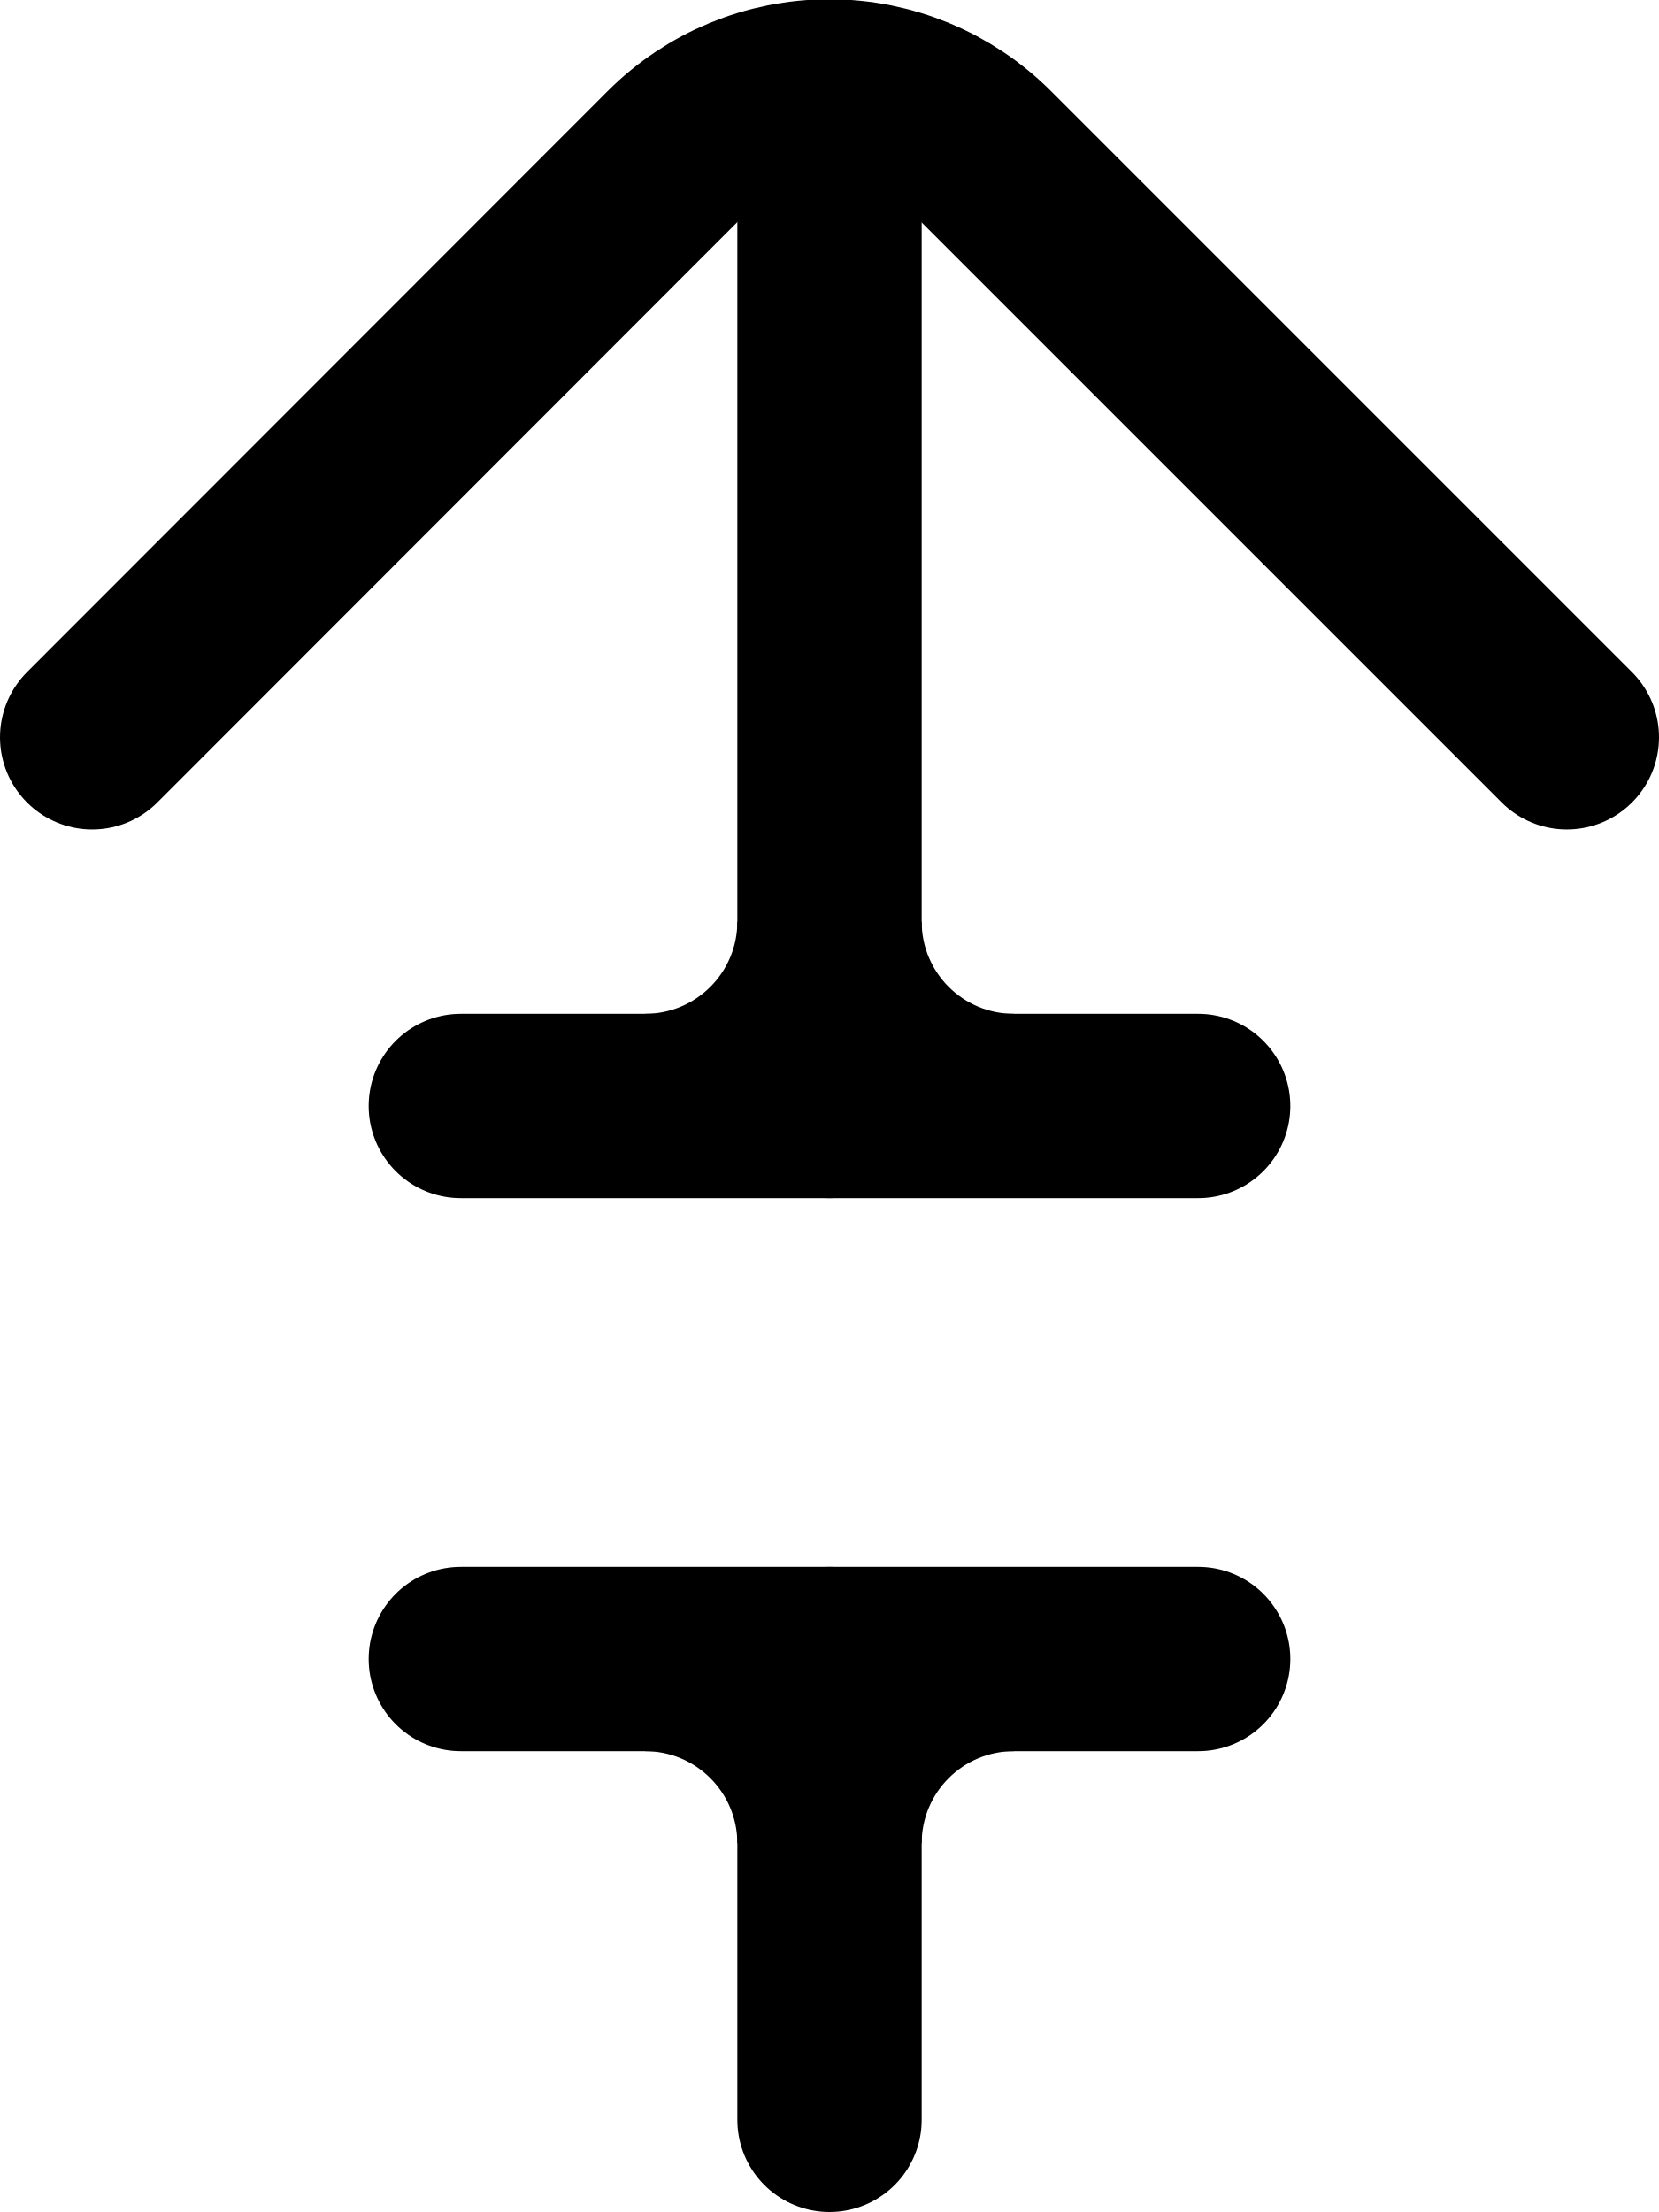
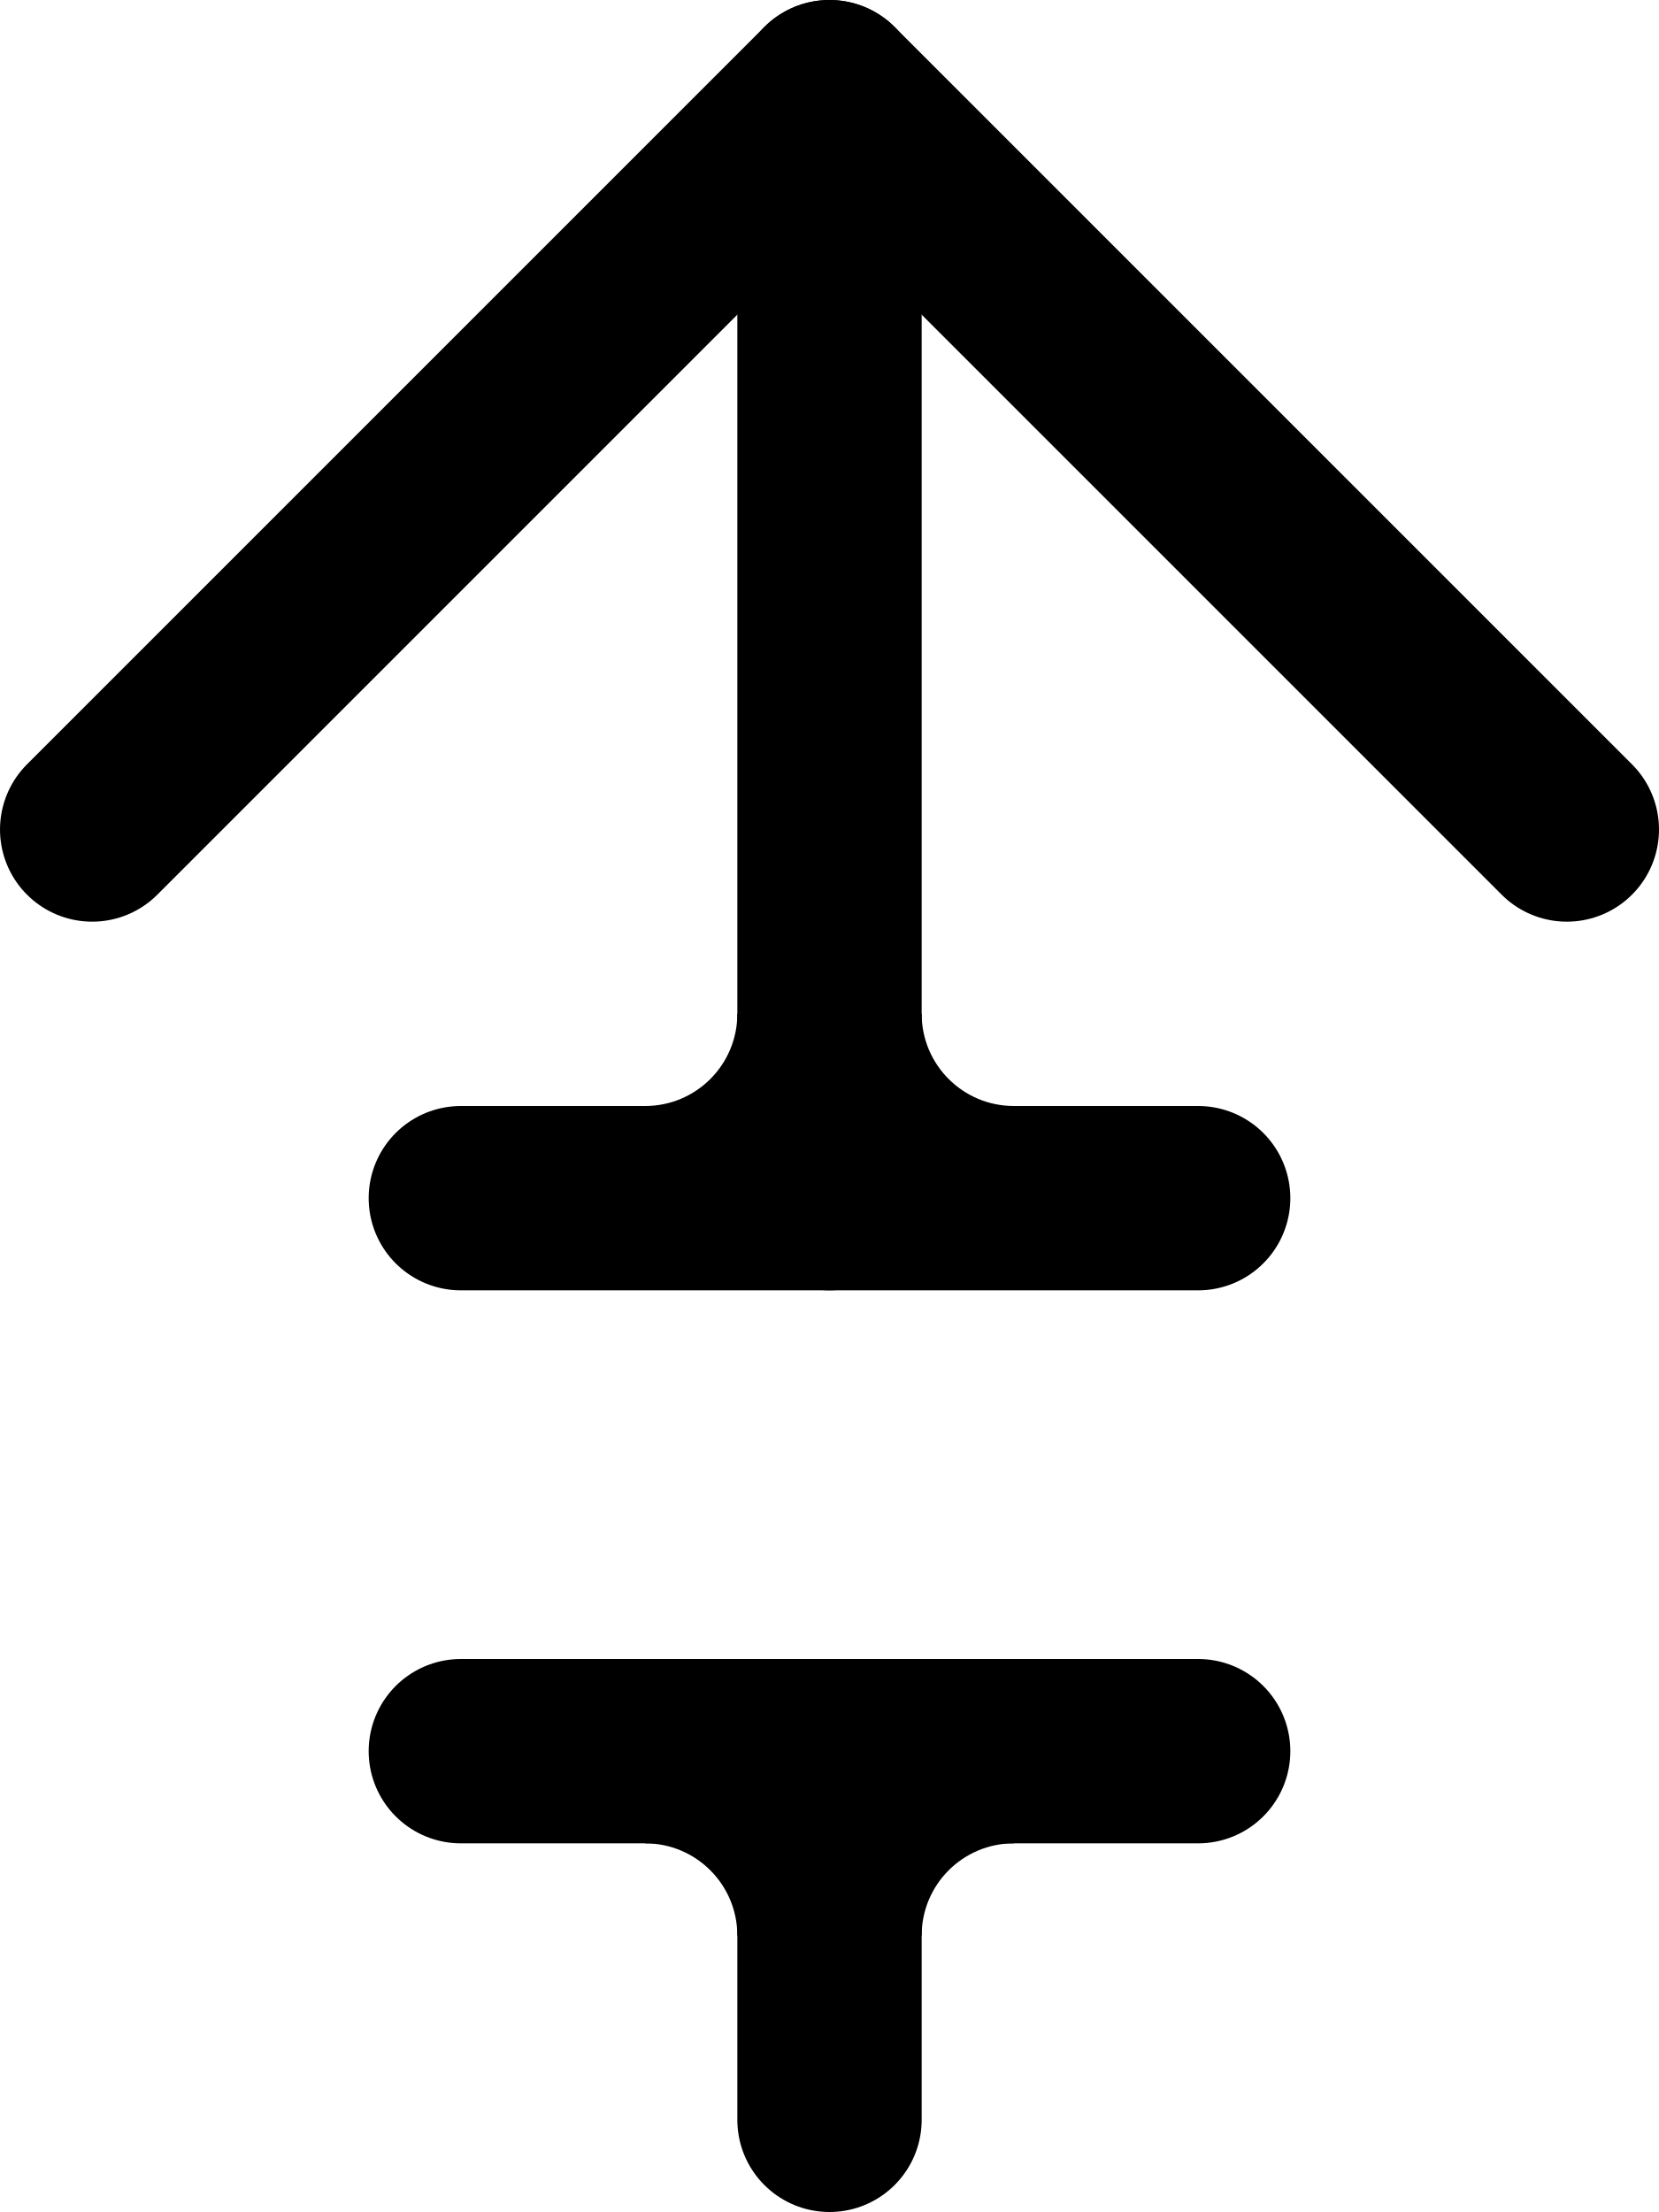
<svg xmlns="http://www.w3.org/2000/svg" width="4.5" height="6" viewBox="0 0 4.5 6" version="1.1" id="svg1">
-   <defs id="defs1">
-     </defs>
+   <defs id="defs1" />
  <g id="layer1">
-     <path style="fill:none;fill-opacity:1;stroke:#000000;stroke-width:0.5;stroke-linecap:round;stroke-linejoin:round;stroke-dasharray:none;stroke-opacity:1;paint-order:stroke fill markers" d="M 4.25,2.25 2.674,0.674 a 0.6,0.6 0 0 0 -0.849,0 L 0.25,2.25" id="path3" transform="translate(0,-0.2500985)" />
-     <path style="fill:none;stroke:#000000;stroke-width:0.5;stroke-linecap:round;stroke-linejoin:round;stroke-opacity:1;paint-order:fill markers stroke" d="M 2.25,0.25 V 3" id="path1" />
-     <path style="fill:#000000;stroke:#000000;stroke-width:0.5;stroke-linecap:round;stroke-linejoin:round;stroke-opacity:1;paint-order:fill markers stroke" d="m 1.25,3 h 2" id="path2" />
-     <path style="fill:#000000;stroke:#000000;stroke-width:0.5;stroke-linecap:round;stroke-linejoin:round;stroke-opacity:1;paint-order:fill markers stroke" d="m 1.25,4.5 h 2" id="path4" />
-     <path style="fill:#000000;stroke:#000000;stroke-width:0.5;stroke-linecap:round;stroke-linejoin:round;stroke-opacity:1;paint-order:fill markers stroke" d="M 2.25,4.5 V 5.75" id="path5" />
-     <path id="rect1-1-3-6-0-9" style="fill:#000000;fill-opacity:1;stroke:none;stroke-width:0.5;stroke-linecap:round;stroke-linejoin:round;stroke-opacity:1;paint-order:fill markers stroke" d="m 1.75,3 -1e-7,-0.25 a 0.25,0.25 0 0 0 0.25,-0.25 h 0.25 V 2.75 L 2.25,3 H 2 Z" />
-     <path id="rect1-1-3-6-0-9-6" style="fill:#000000;fill-opacity:1;stroke:none;stroke-width:0.5;stroke-linecap:round;stroke-linejoin:round;stroke-opacity:1;paint-order:fill markers stroke" d="M 2.75,3 2.75,2.75 A 0.25,0.25 0 0 1 2.5,2.5 H 2.25 v 0.25 l -10e-8,0.25 h 0.25 z" />
-     <path id="rect1-1-3-6-0-9-64" style="fill:#000000;fill-opacity:1;stroke:none;stroke-width:0.5;stroke-linecap:round;stroke-linejoin:round;stroke-opacity:1;paint-order:fill markers stroke" d="M 1.75,4.5 1.75,4.75 A 0.25,0.25 0 0 1 2,5 H 2.25 V 4.75 l 10e-8,-0.25 h -0.25 z" />
-     <path id="rect1-1-3-6-0-9-6-9" style="fill:#000000;fill-opacity:1;stroke:none;stroke-width:0.5;stroke-linecap:round;stroke-linejoin:round;stroke-opacity:1;paint-order:fill markers stroke" d="m 2.75,4.5 10e-8,0.25 a 0.25,0.25 0 0 0 -0.25,0.25 h -0.25 V 4.75 L 2.25,4.5 H 2.5 Z" />
+     <path style="fill:none;fill-opacity:1;stroke:#000000;stroke-width:0.5;stroke-linecap:round;stroke-linejoin:round;stroke-dasharray:none;stroke-opacity:1;paint-order:stroke fill markers" d="m 4.25,2.25 -2,-2 -2,2" id="path3" />
+     <path style="fill:none;stroke:#000000;stroke-width:0.5;stroke-linecap:round;stroke-linejoin:round;stroke-opacity:1;paint-order:fill markers stroke" d="m 2.25,0.25 v 3" id="path1" />
+     <path style="fill:#000000;stroke:#000000;stroke-width:0.5;stroke-linecap:round;stroke-linejoin:round;stroke-opacity:1;paint-order:fill markers stroke" d="m 1.25,3.25 h 2" id="path2" />
+     <path style="fill:#000000;stroke:#000000;stroke-width:0.5;stroke-linecap:round;stroke-linejoin:round;stroke-opacity:1;paint-order:fill markers stroke" d="m 1.25,4.75 h 2" id="path4" />
+     <path style="fill:#000000;stroke:#000000;stroke-width:0.5;stroke-linecap:round;stroke-linejoin:round;stroke-opacity:1;paint-order:fill markers stroke" d="m 2.25,4.75 v 1" id="path5" />
+     <path id="rect1-1-3-6-0-9" style="fill:#000000;fill-opacity:1;stroke:none;stroke-width:0.5;stroke-linecap:round;stroke-linejoin:round;stroke-opacity:1;paint-order:fill markers stroke" d="m 1.75,3.25 -1e-7,-0.25 a 0.25,0.25 0 0 0 0.25,-0.25 h 0.25 V 3 L 2.25,3.25 H 2 Z" />
+     <path id="rect1-1-3-6-0-9-6" style="fill:#000000;fill-opacity:1;stroke:none;stroke-width:0.5;stroke-linecap:round;stroke-linejoin:round;stroke-opacity:1;paint-order:fill markers stroke" d="M 2.75,3.25 2.75,3 A 0.25,0.25 0 0 1 2.5,2.75 H 2.25 V 3 l -10e-8,0.25 h 0.25 z" />
+     <path id="rect1-1-3-6-0-9-64" style="fill:#000000;fill-opacity:1;stroke:none;stroke-width:0.5;stroke-linecap:round;stroke-linejoin:round;stroke-opacity:1;paint-order:fill markers stroke" d="M 1.75,4.75 1.75,5 A 0.25,0.25 0 0 1 2,5.25 H 2.25 V 5 l 10e-8,-0.25 h -0.25 z" />
+     <path id="rect1-1-3-6-0-9-6-9" style="fill:#000000;fill-opacity:1;stroke:none;stroke-width:0.5;stroke-linecap:round;stroke-linejoin:round;stroke-opacity:1;paint-order:fill markers stroke" d="m 2.75,4.75 10e-8,0.25 a 0.25,0.25 0 0 0 -0.25,0.25 h -0.25 V 5 L 2.25,4.75 H 2.5 Z" />
  </g>
</svg>
